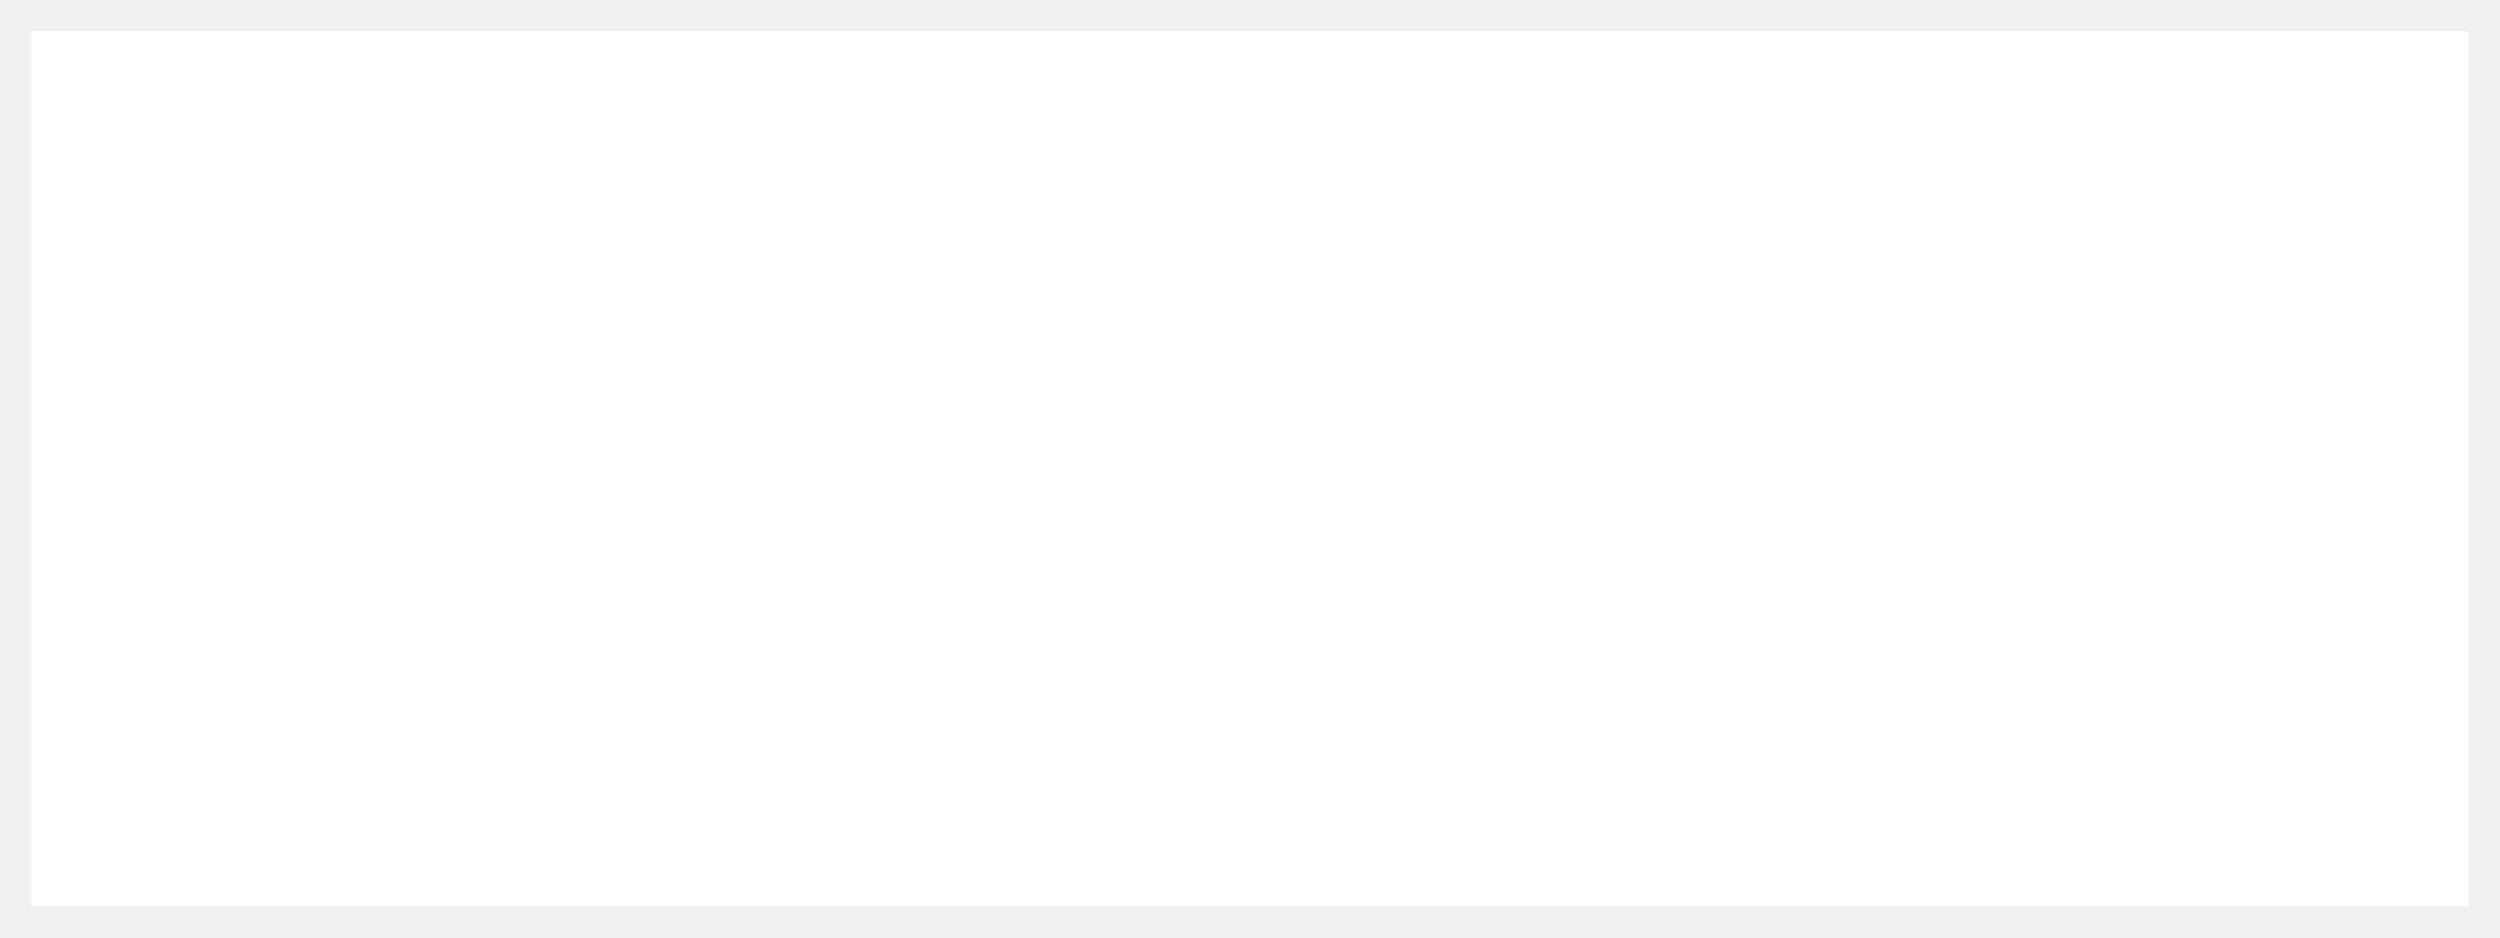
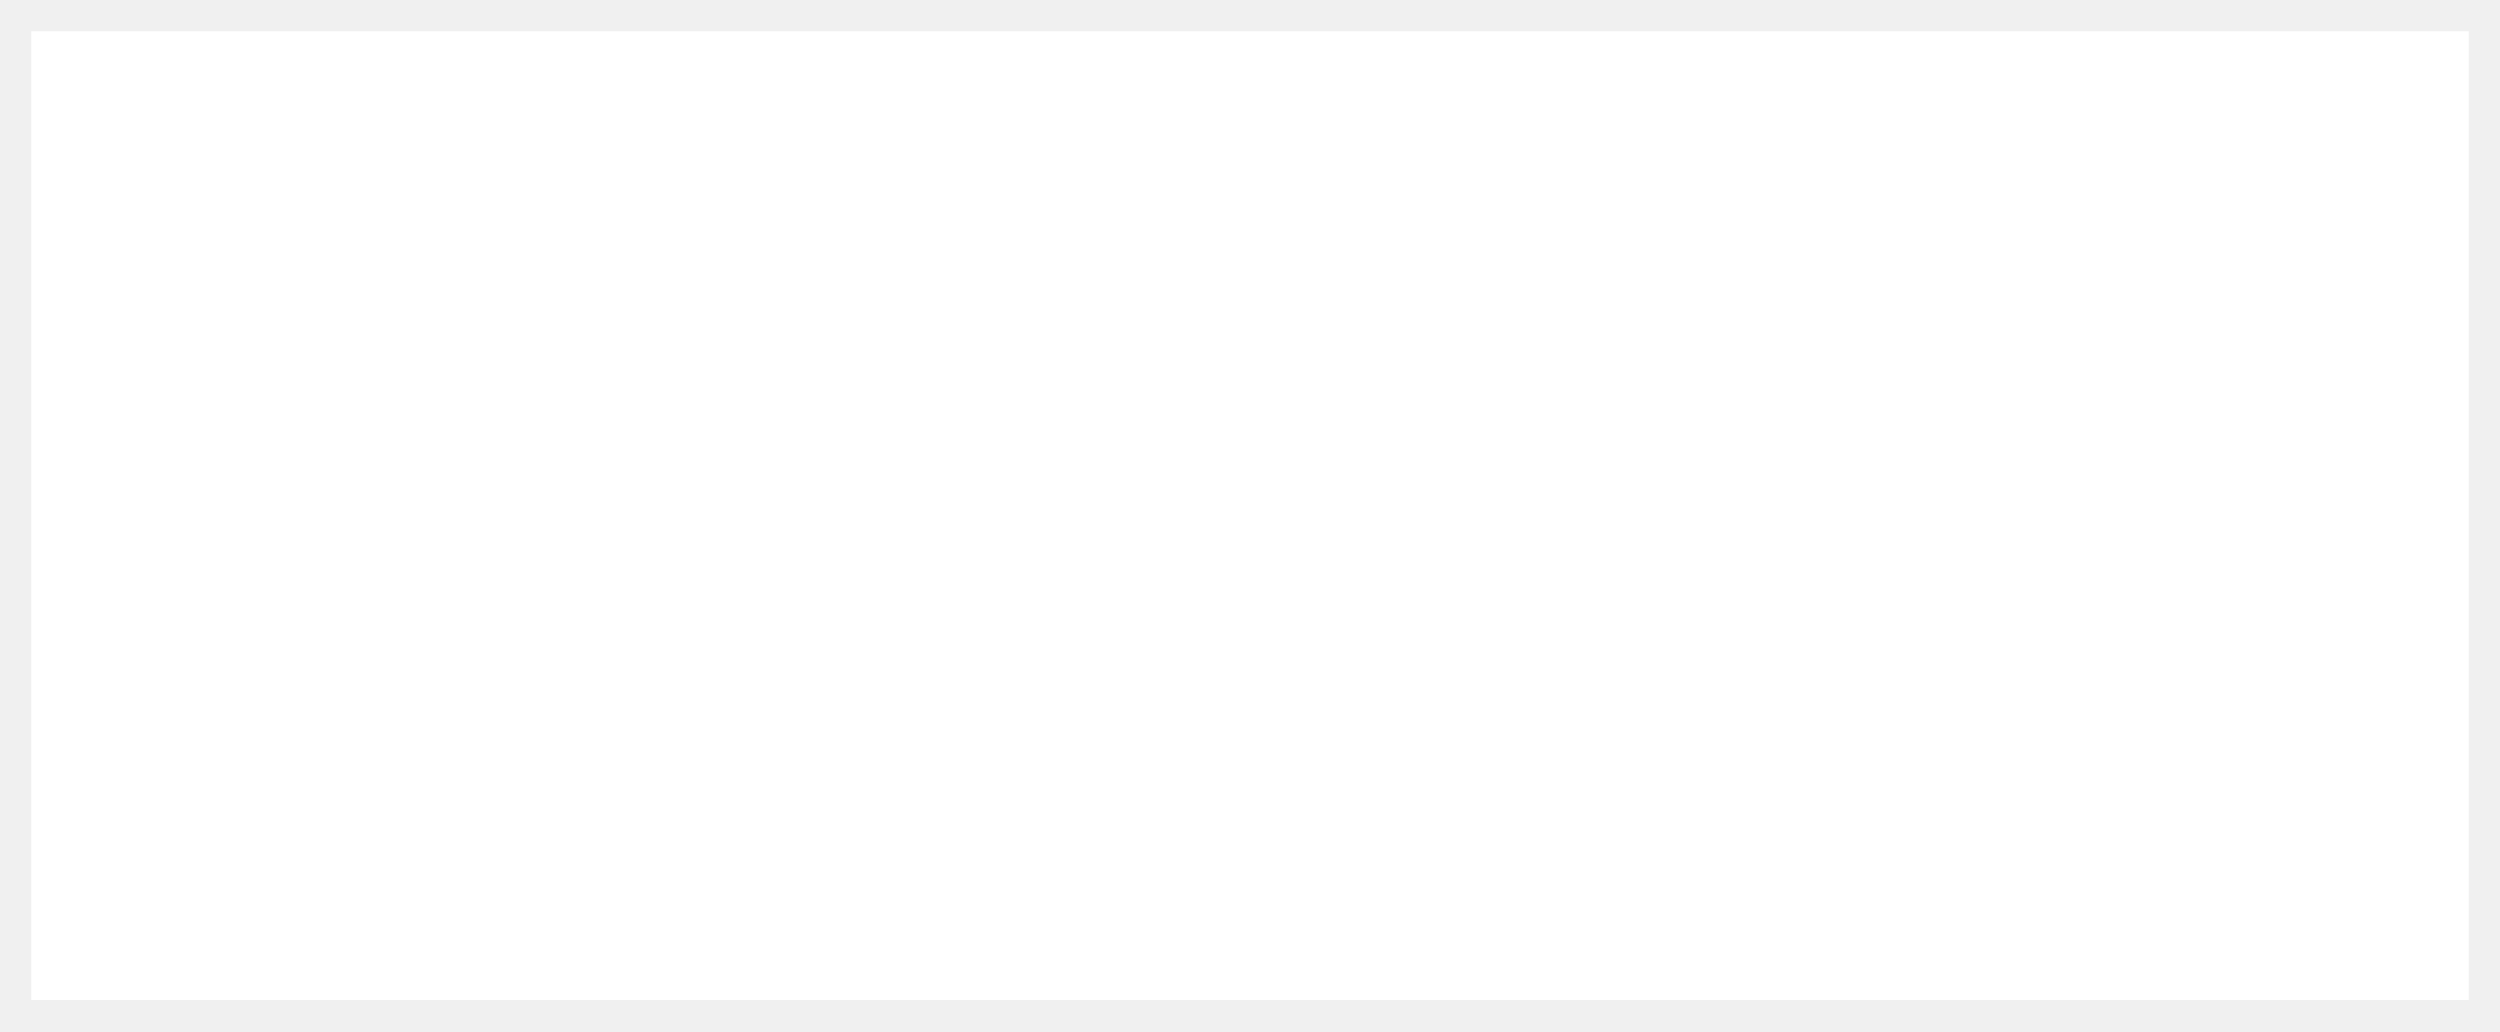
- <svg xmlns="http://www.w3.org/2000/svg" version="1.1" width="80px" height="30px">
-   <g transform="matrix(1 0 0 1 -1025 -577 )">
-     <path d="M 1026 578  L 1104 578  L 1104 606  L 1026 606  L 1026 578  Z " fill-rule="nonzero" fill="#ffffff" stroke="none" />
+ <svg xmlns="http://www.w3.org/2000/svg" version="1.1" width="80px" height="33px">
+   <g transform="matrix(1 0 0 1 -1612 -15 )">
+     <path d="M 1613 16  L 1691 16  L 1691 47  L 1613 47  L 1613 16  Z " fill-rule="nonzero" fill="#ffffff" stroke="none" />
  </g>
</svg>
